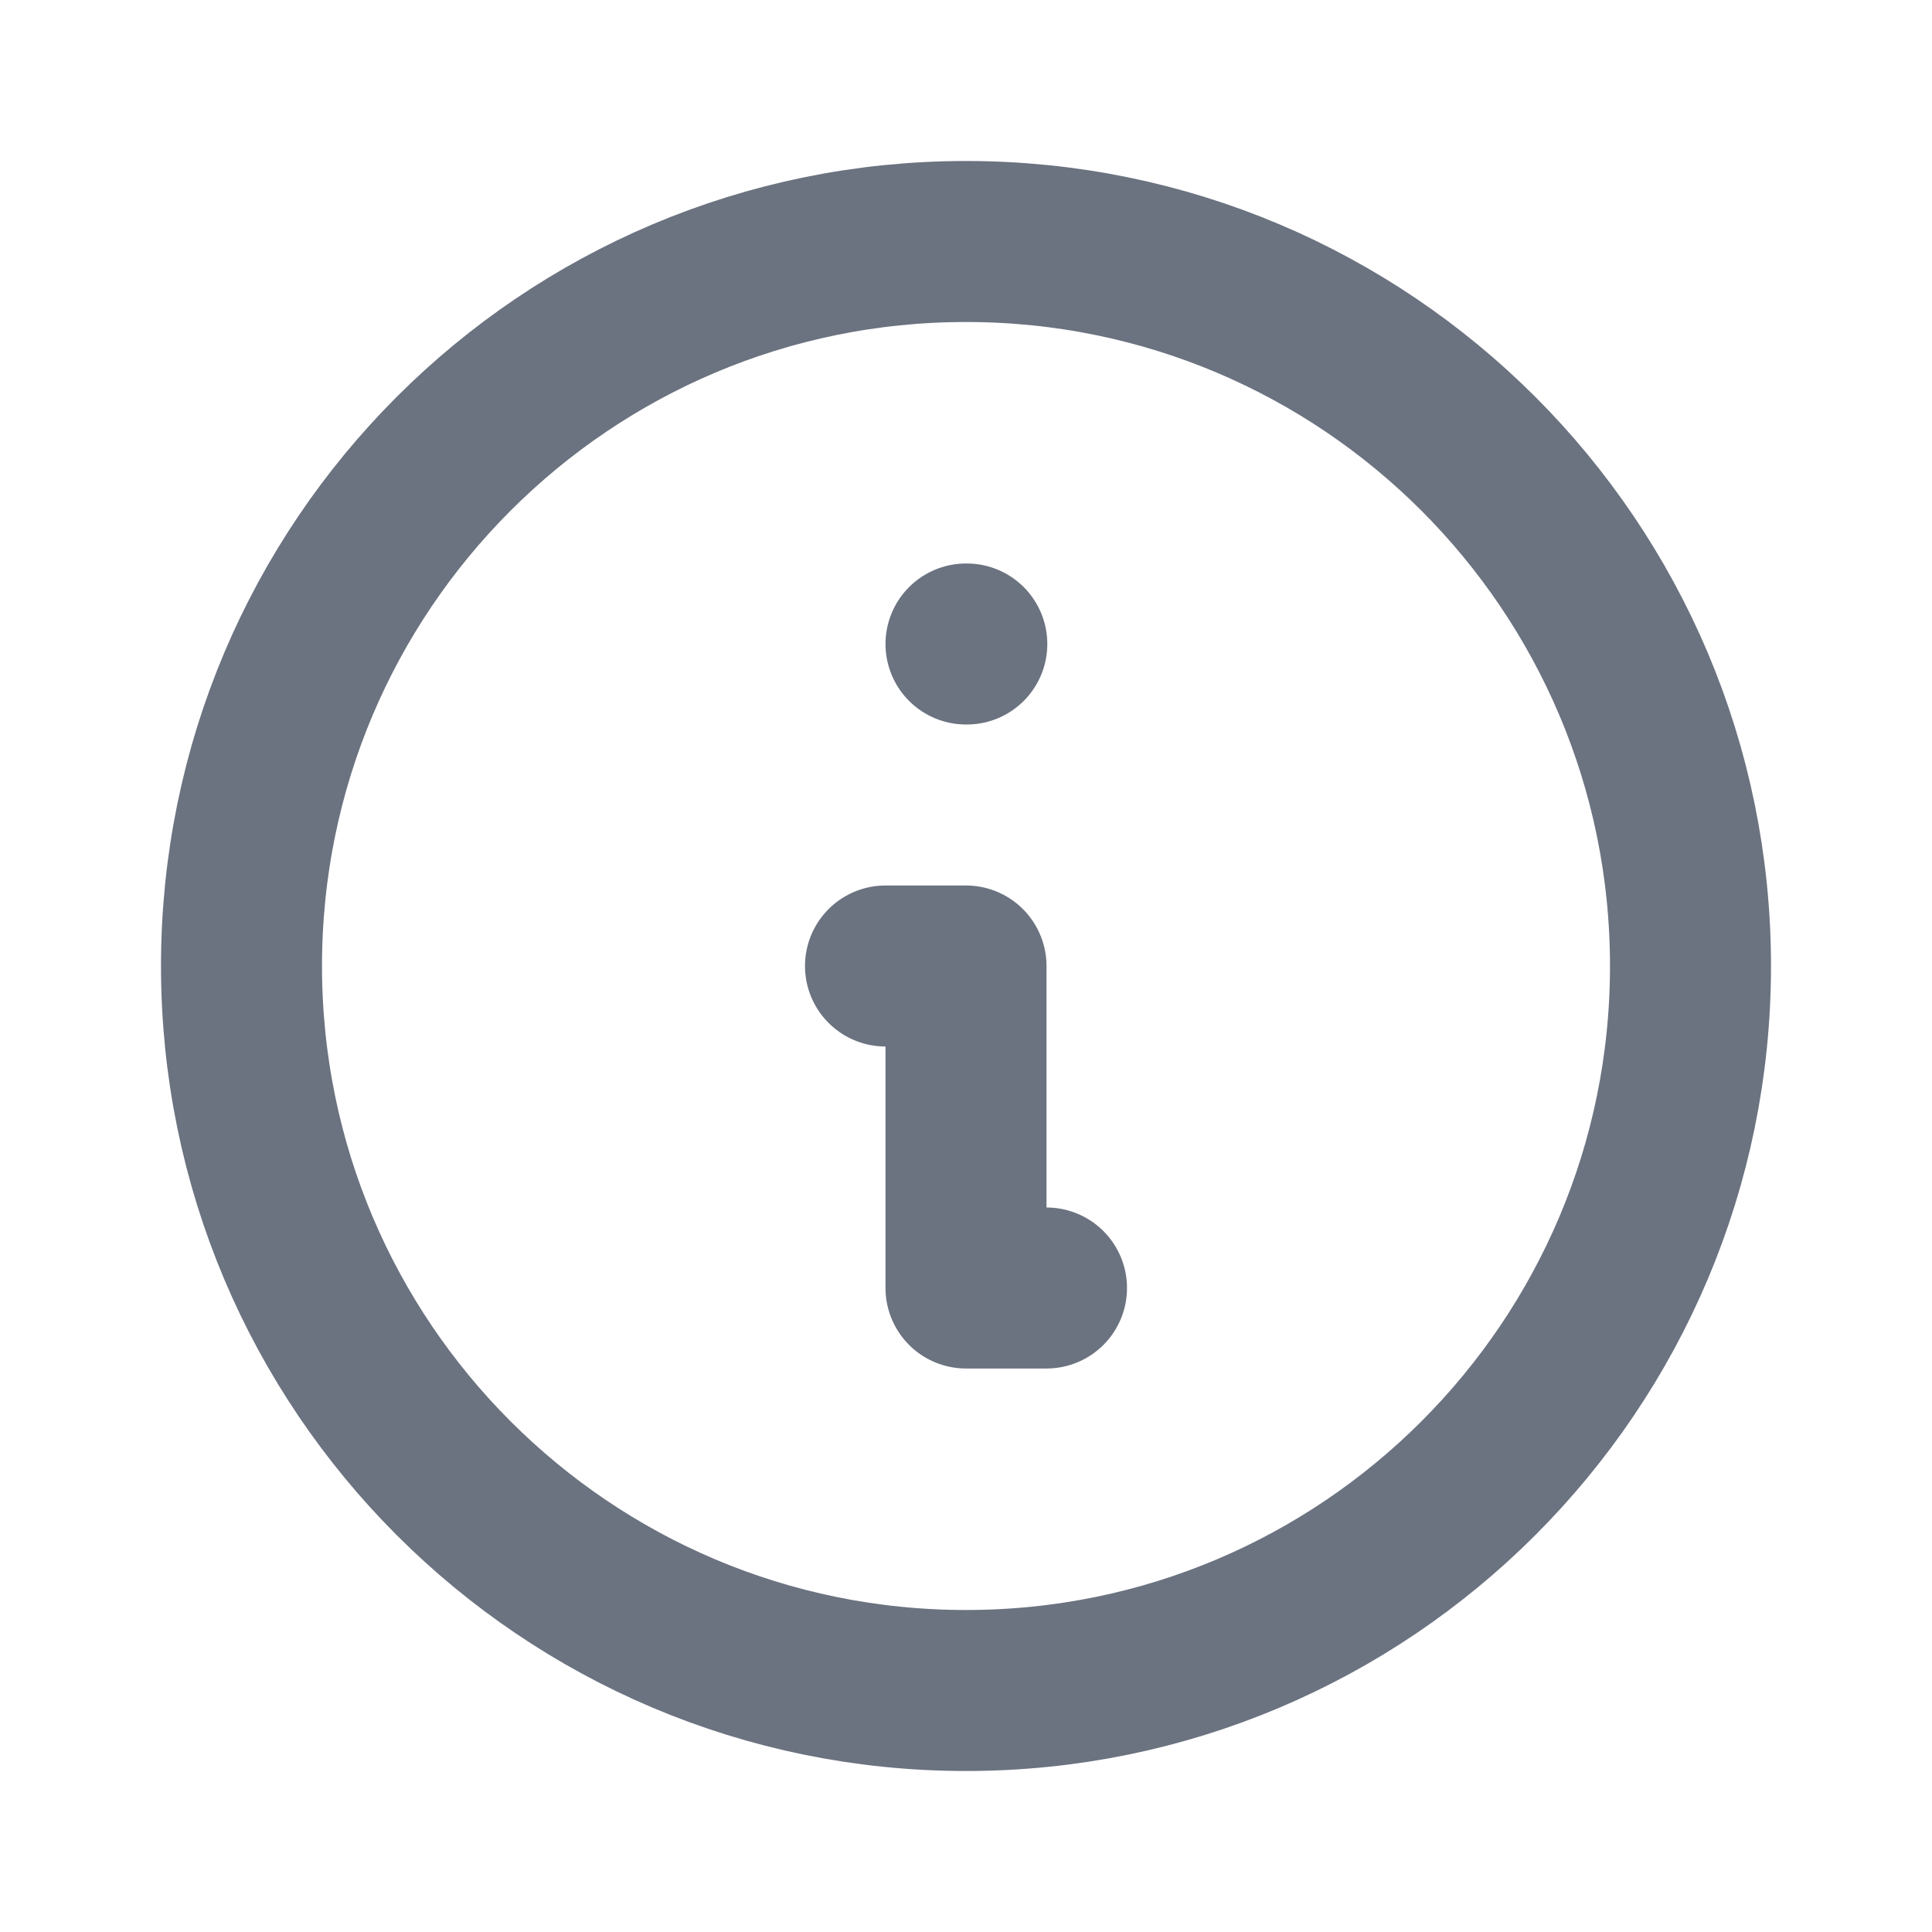
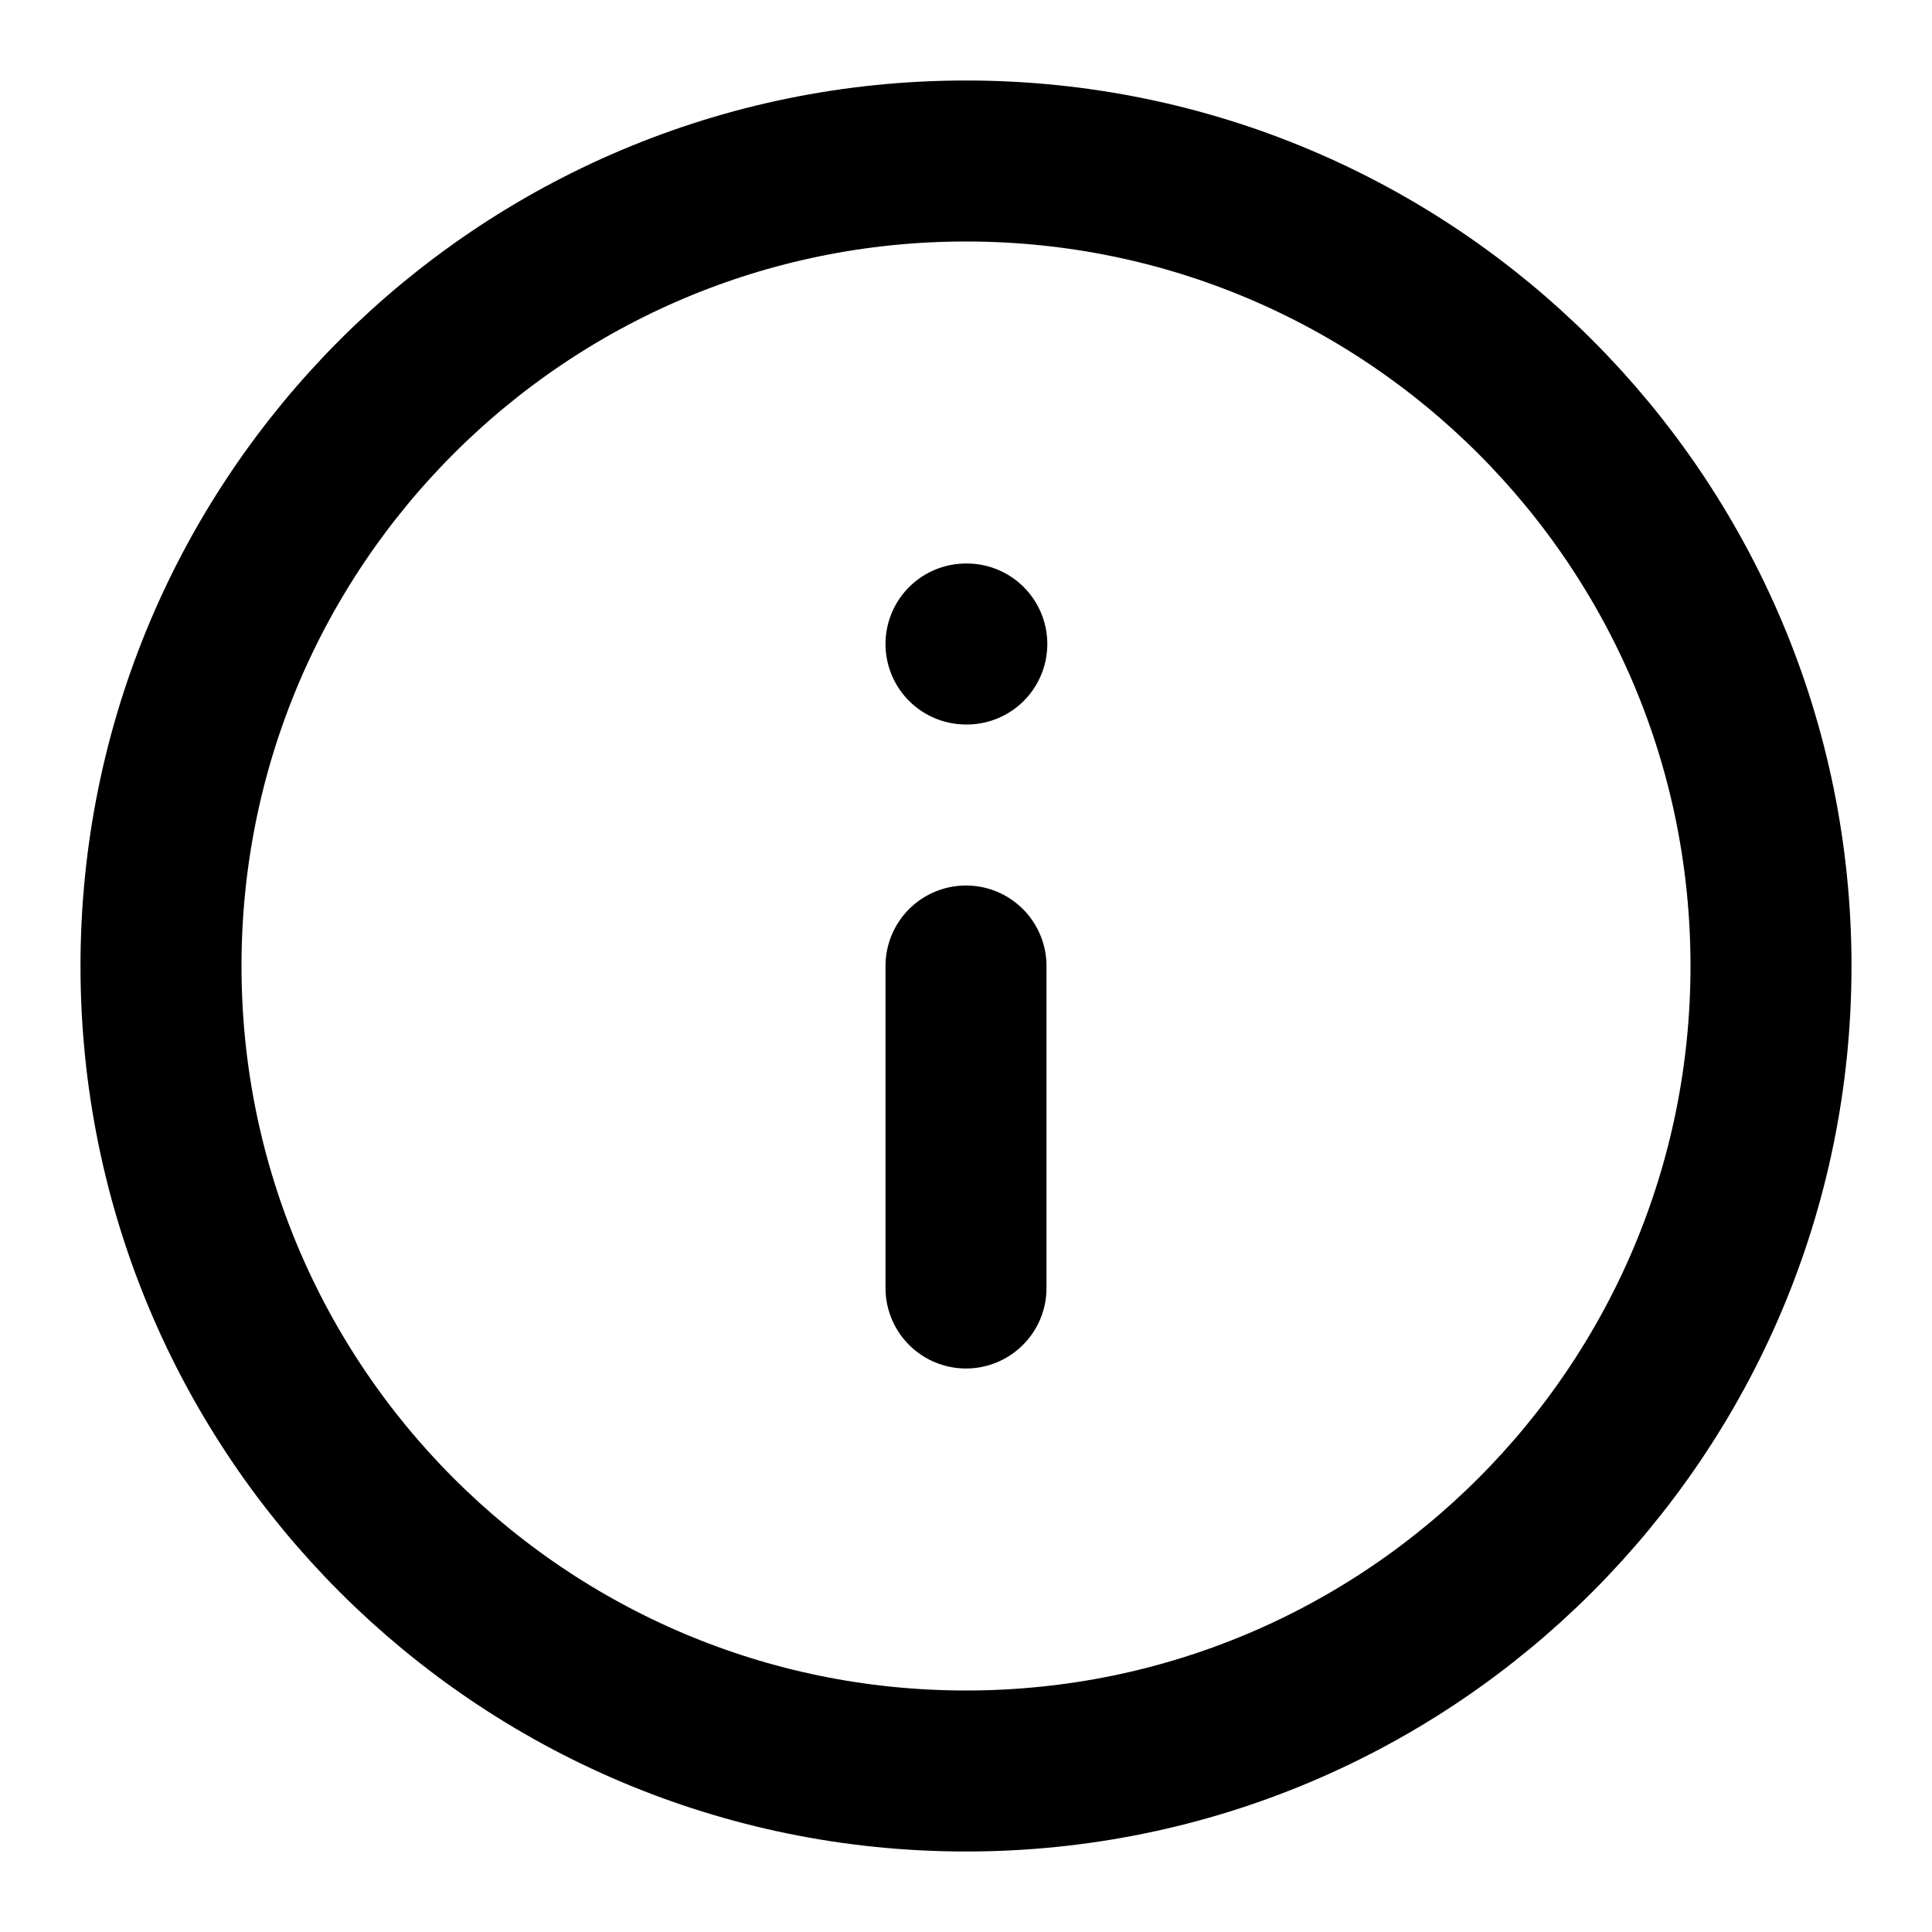
- <svg xmlns="http://www.w3.org/2000/svg" class="w-5 h-5 mr-3" fill="none" stroke="#6b7280" viewBox="0 0 24 24">
-   <path stroke-linecap="round" stroke-linejoin="round" stroke-width="2" d="M13 16h-1v-4h-1m1-4h.01M21 12a9 9 0 11-18 0 9 9 0 0118 0z" />
+ <svg xmlns="http://www.w3.org/2000/svg" viewBox="0 0 24 24" fill="none" stroke="currentColor" stroke-width="2" stroke-linecap="round" stroke-linejoin="round">
+   <circle cx="12" cy="12" r="10" />
+   <line x1="12" y1="16" x2="12" y2="12" />
+   <line x1="12" y1="8" x2="12.01" y2="8" />
</svg>
